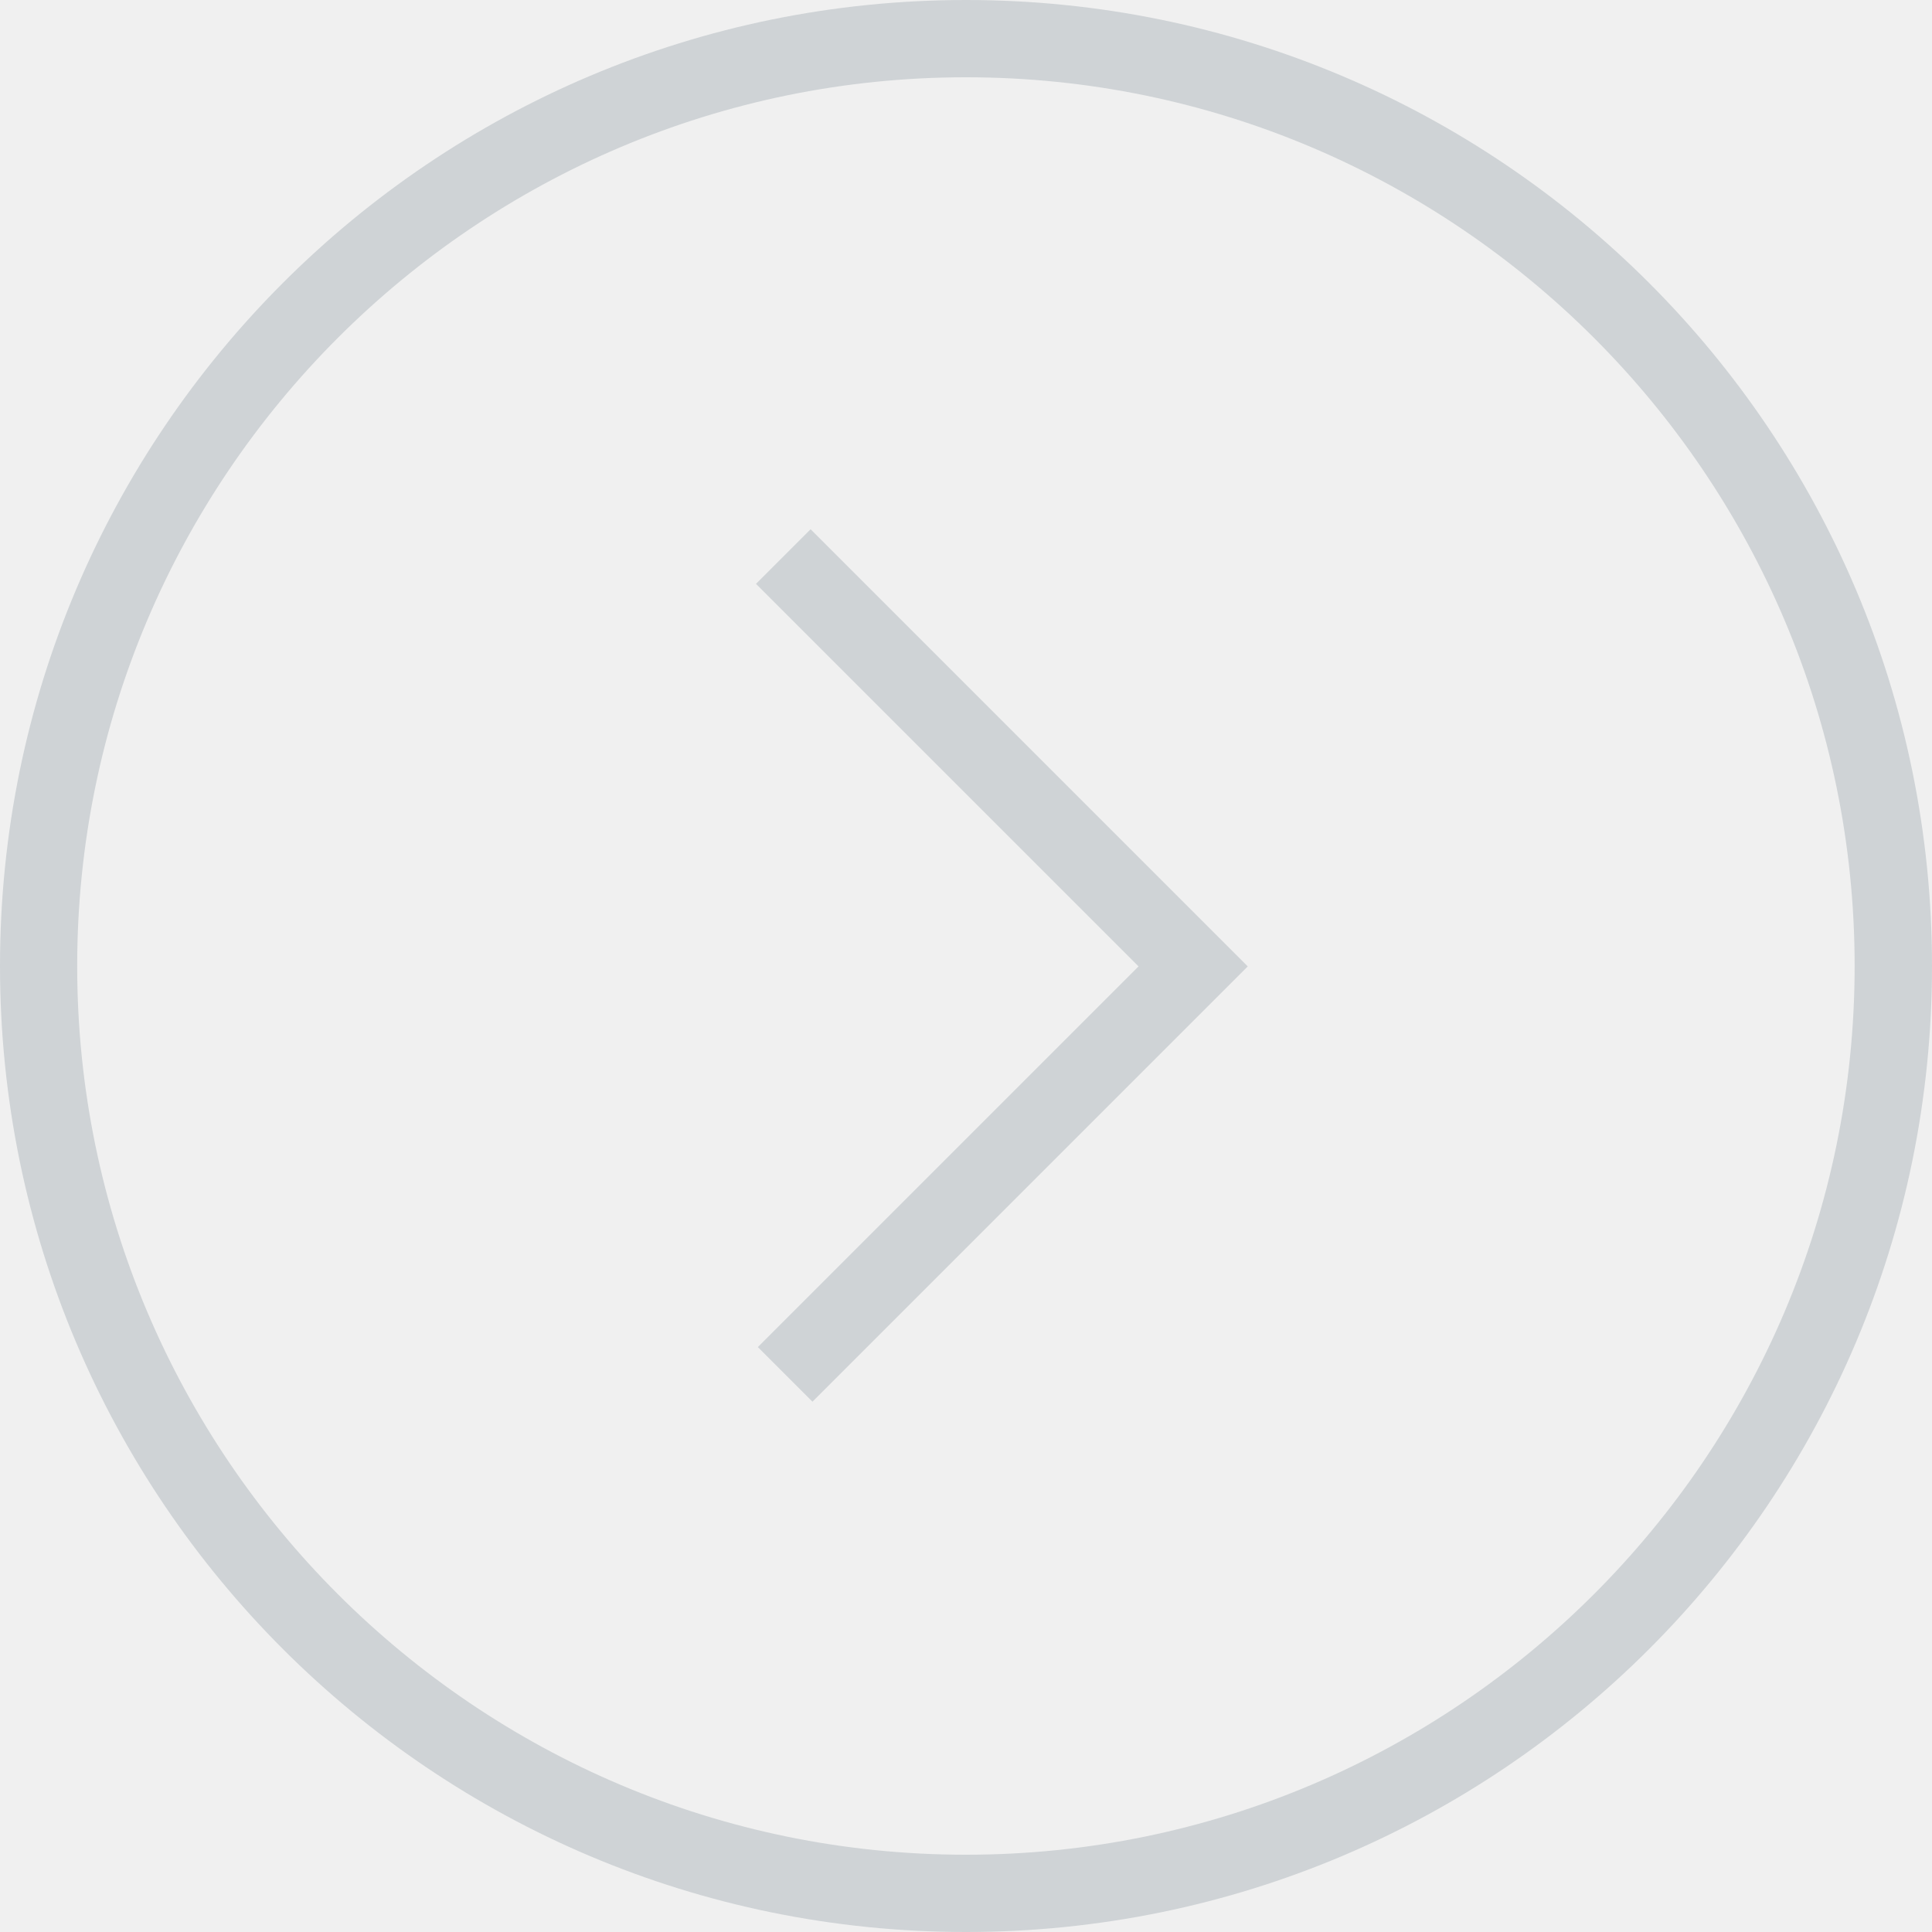
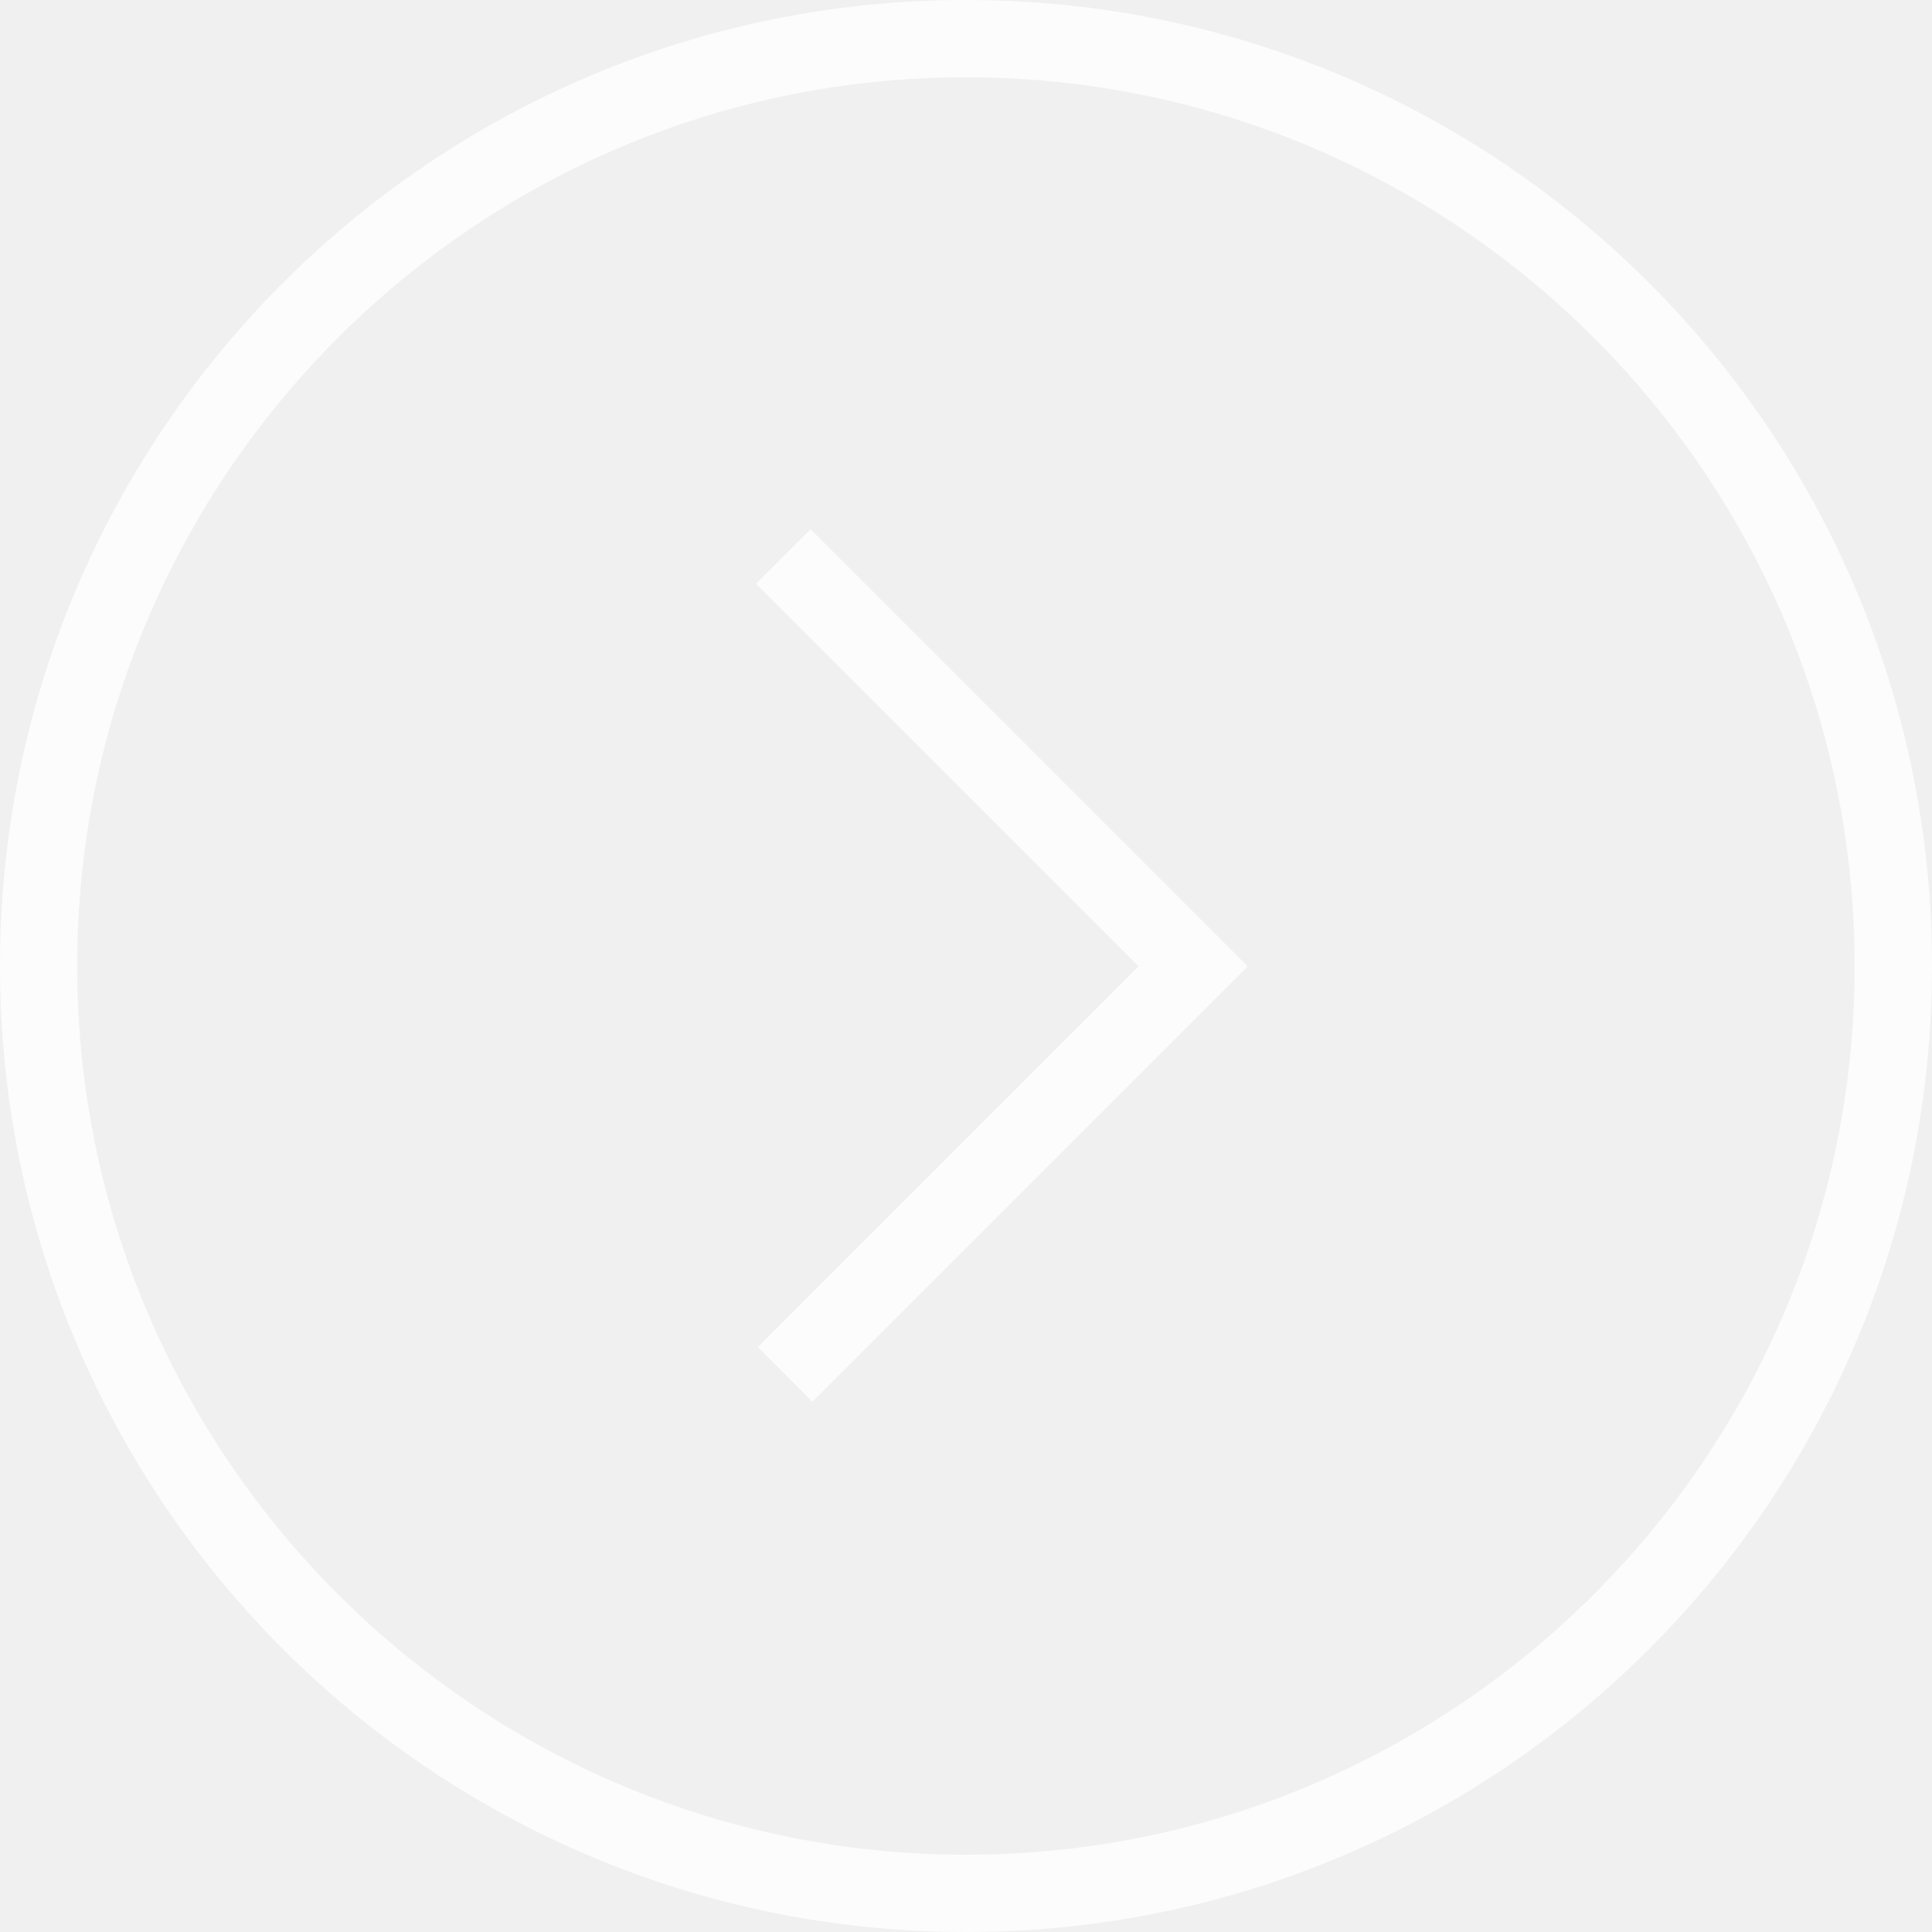
<svg xmlns="http://www.w3.org/2000/svg" xmlns:xlink="http://www.w3.org/1999/xlink" width="23" height="23" viewBox="0 0 23 23" version="1.1">
-   <g id="Canvas" transform="translate(-24849 -25865)">
+   <g id="Canvas" transform="translate(-23762 -25780)">
    <g id="angle-right-circle">
      <g id="Vector">
-         <use xlink:href="#path0_fill" transform="translate(24849 25865)" fill="#CFD3D6" />
+         <use xlink:href="#path0_fill" transform="translate(23762 25780)" fill="#FFFFFF" fill-opacity="0.8" />
      </g>
      <g id="Vector">
-         <use xlink:href="#path1_fill" transform="translate(24858 25871.3)" fill="#CFD3D6" />
+         <use xlink:href="#path1_fill" transform="translate(23771 25786.3)" fill="#FFFFFF" fill-opacity="0.8" />
      </g>
    </g>
  </g>
  <defs>
    <path id="path0_fill" d="M -5.26283e-08 11.5C -5.26283e-08 17.851 5.148 23 11.5 23C 17.852 23 23 17.852 23 11.5C 23 5.148 17.852 -2.46695e-08 11.5 -2.46695e-08C 5.148 -2.46695e-08 -5.26283e-08 5.148 -5.26283e-08 11.5ZM 22.079 11.5C 22.079 17.333 17.333 22.08 11.499 22.08C 5.665 22.08 0.919 17.333 0.919 11.5C 0.919 5.667 5.666 0.92 11.499 0.92C 17.332 0.92 22.079 5.667 22.079 11.5Z" />
    <path id="path1_fill" d="M 5.204 5.854L 5.854 5.204L 0.65 1.31571e-07L -3.48663e-07 0.65L 4.554 5.204L 0.022 9.736L 0.672 10.386L 3.27 7.788L 5.204 5.854Z" />
  </defs>
</svg>
